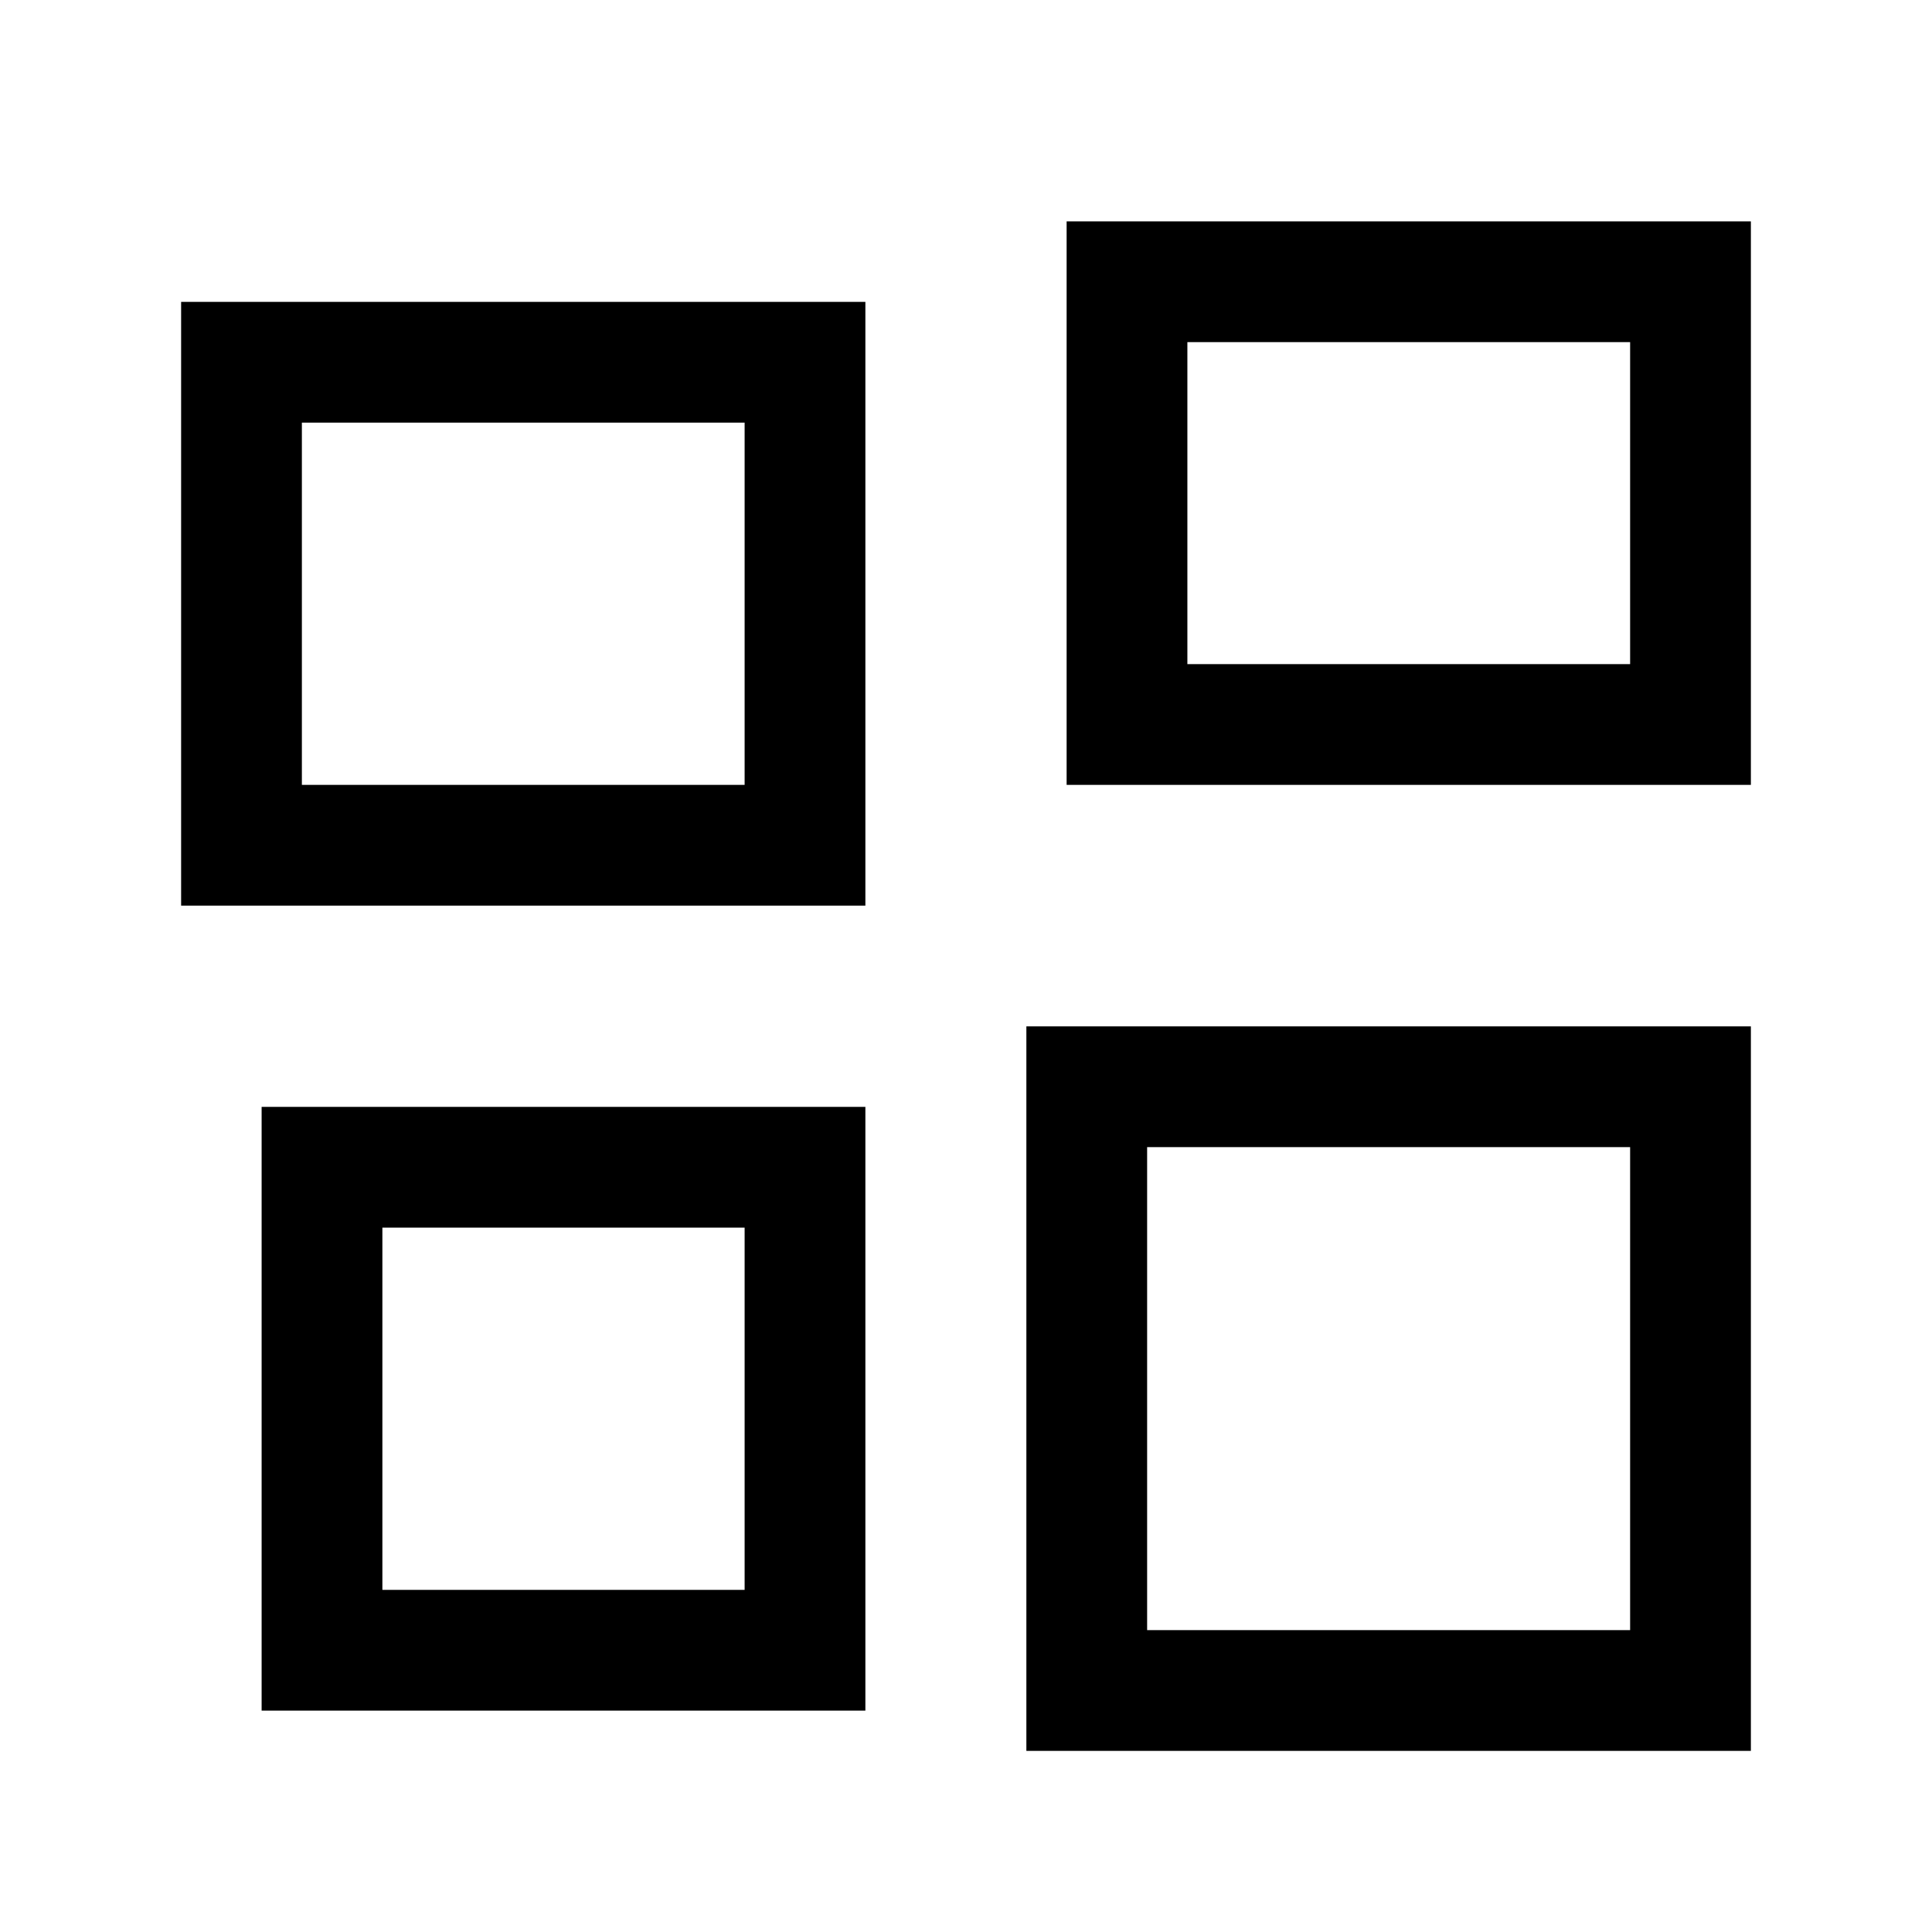
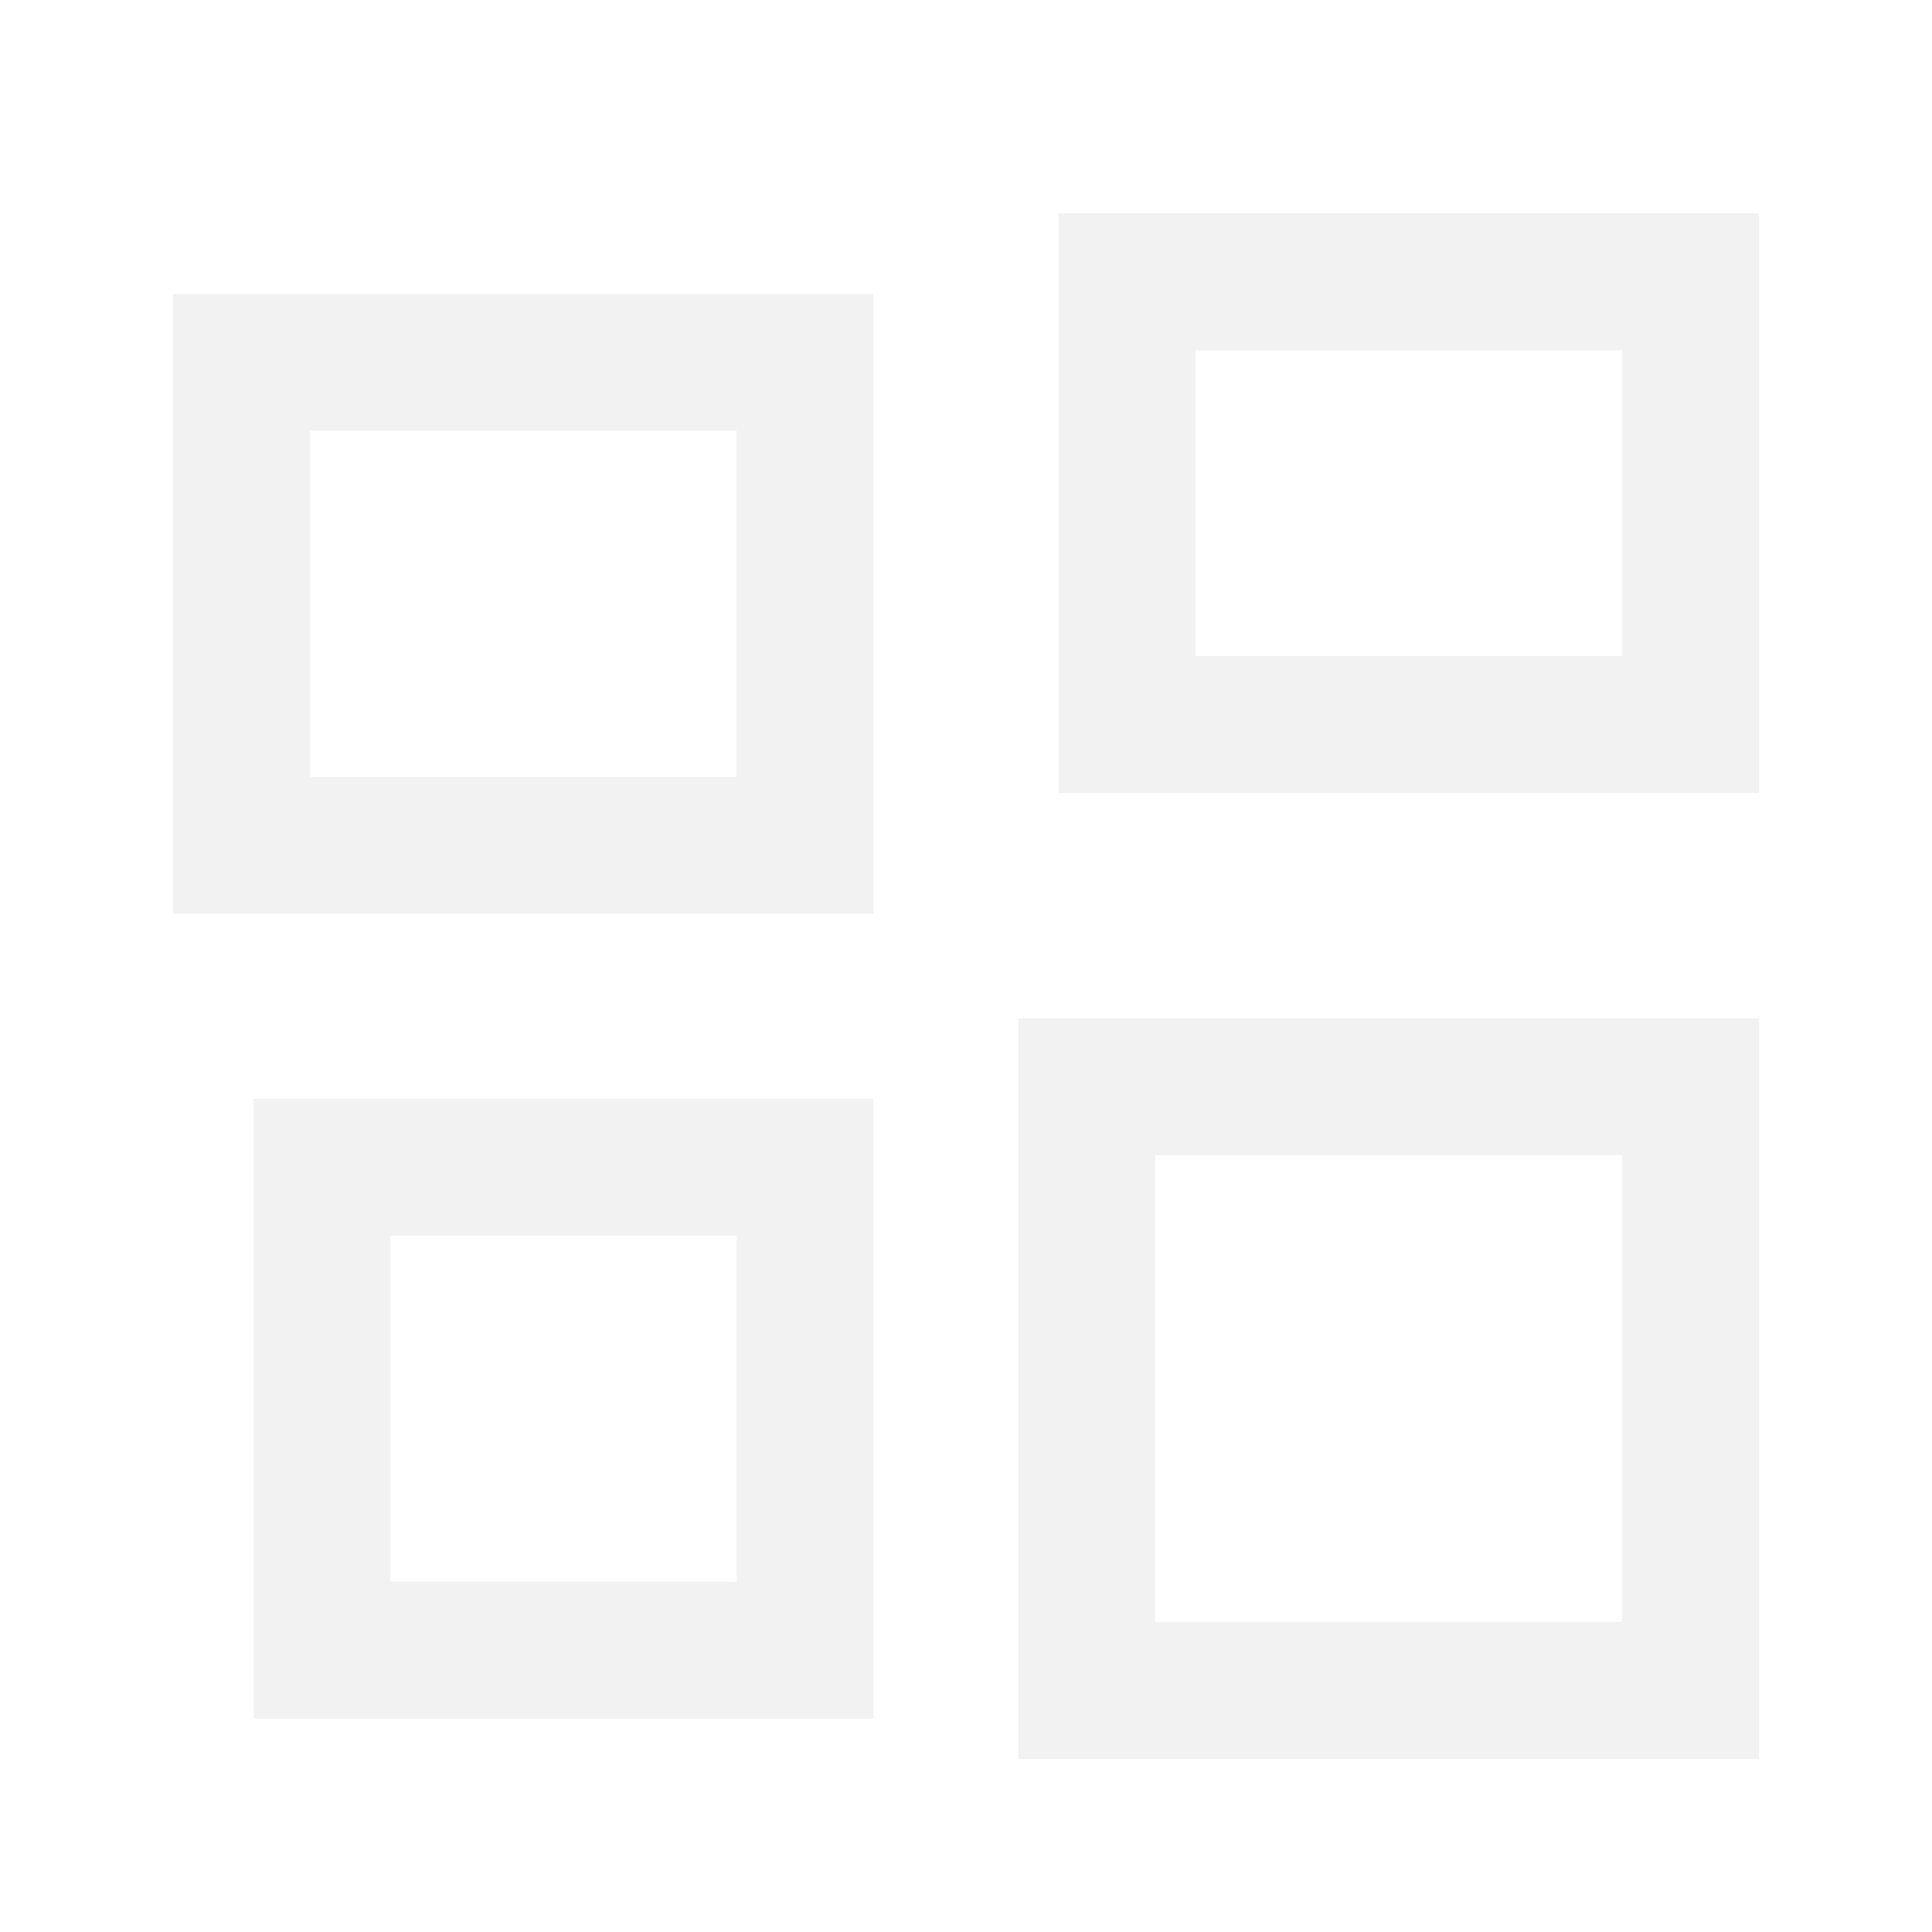
<svg xmlns="http://www.w3.org/2000/svg" viewBox="0 0 24 24" fill="none">
-   <g stroke="#000" stroke-width="1.5" stroke-linecap="square" stroke-linejoin="miter">
+   <g stroke="#f2f2f2" stroke-width="1.7" stroke-linecap="square" stroke-linejoin="miter">
    <rect x="3" y="4.5" width="7" height="6" />
    <rect x="14" y="3.5" width="7" height="5.5" />
    <rect x="4" y="14.5" width="6" height="6" />
    <rect x="13.5" y="13.5" width="7.5" height="7.5" />
  </g>
</svg>
